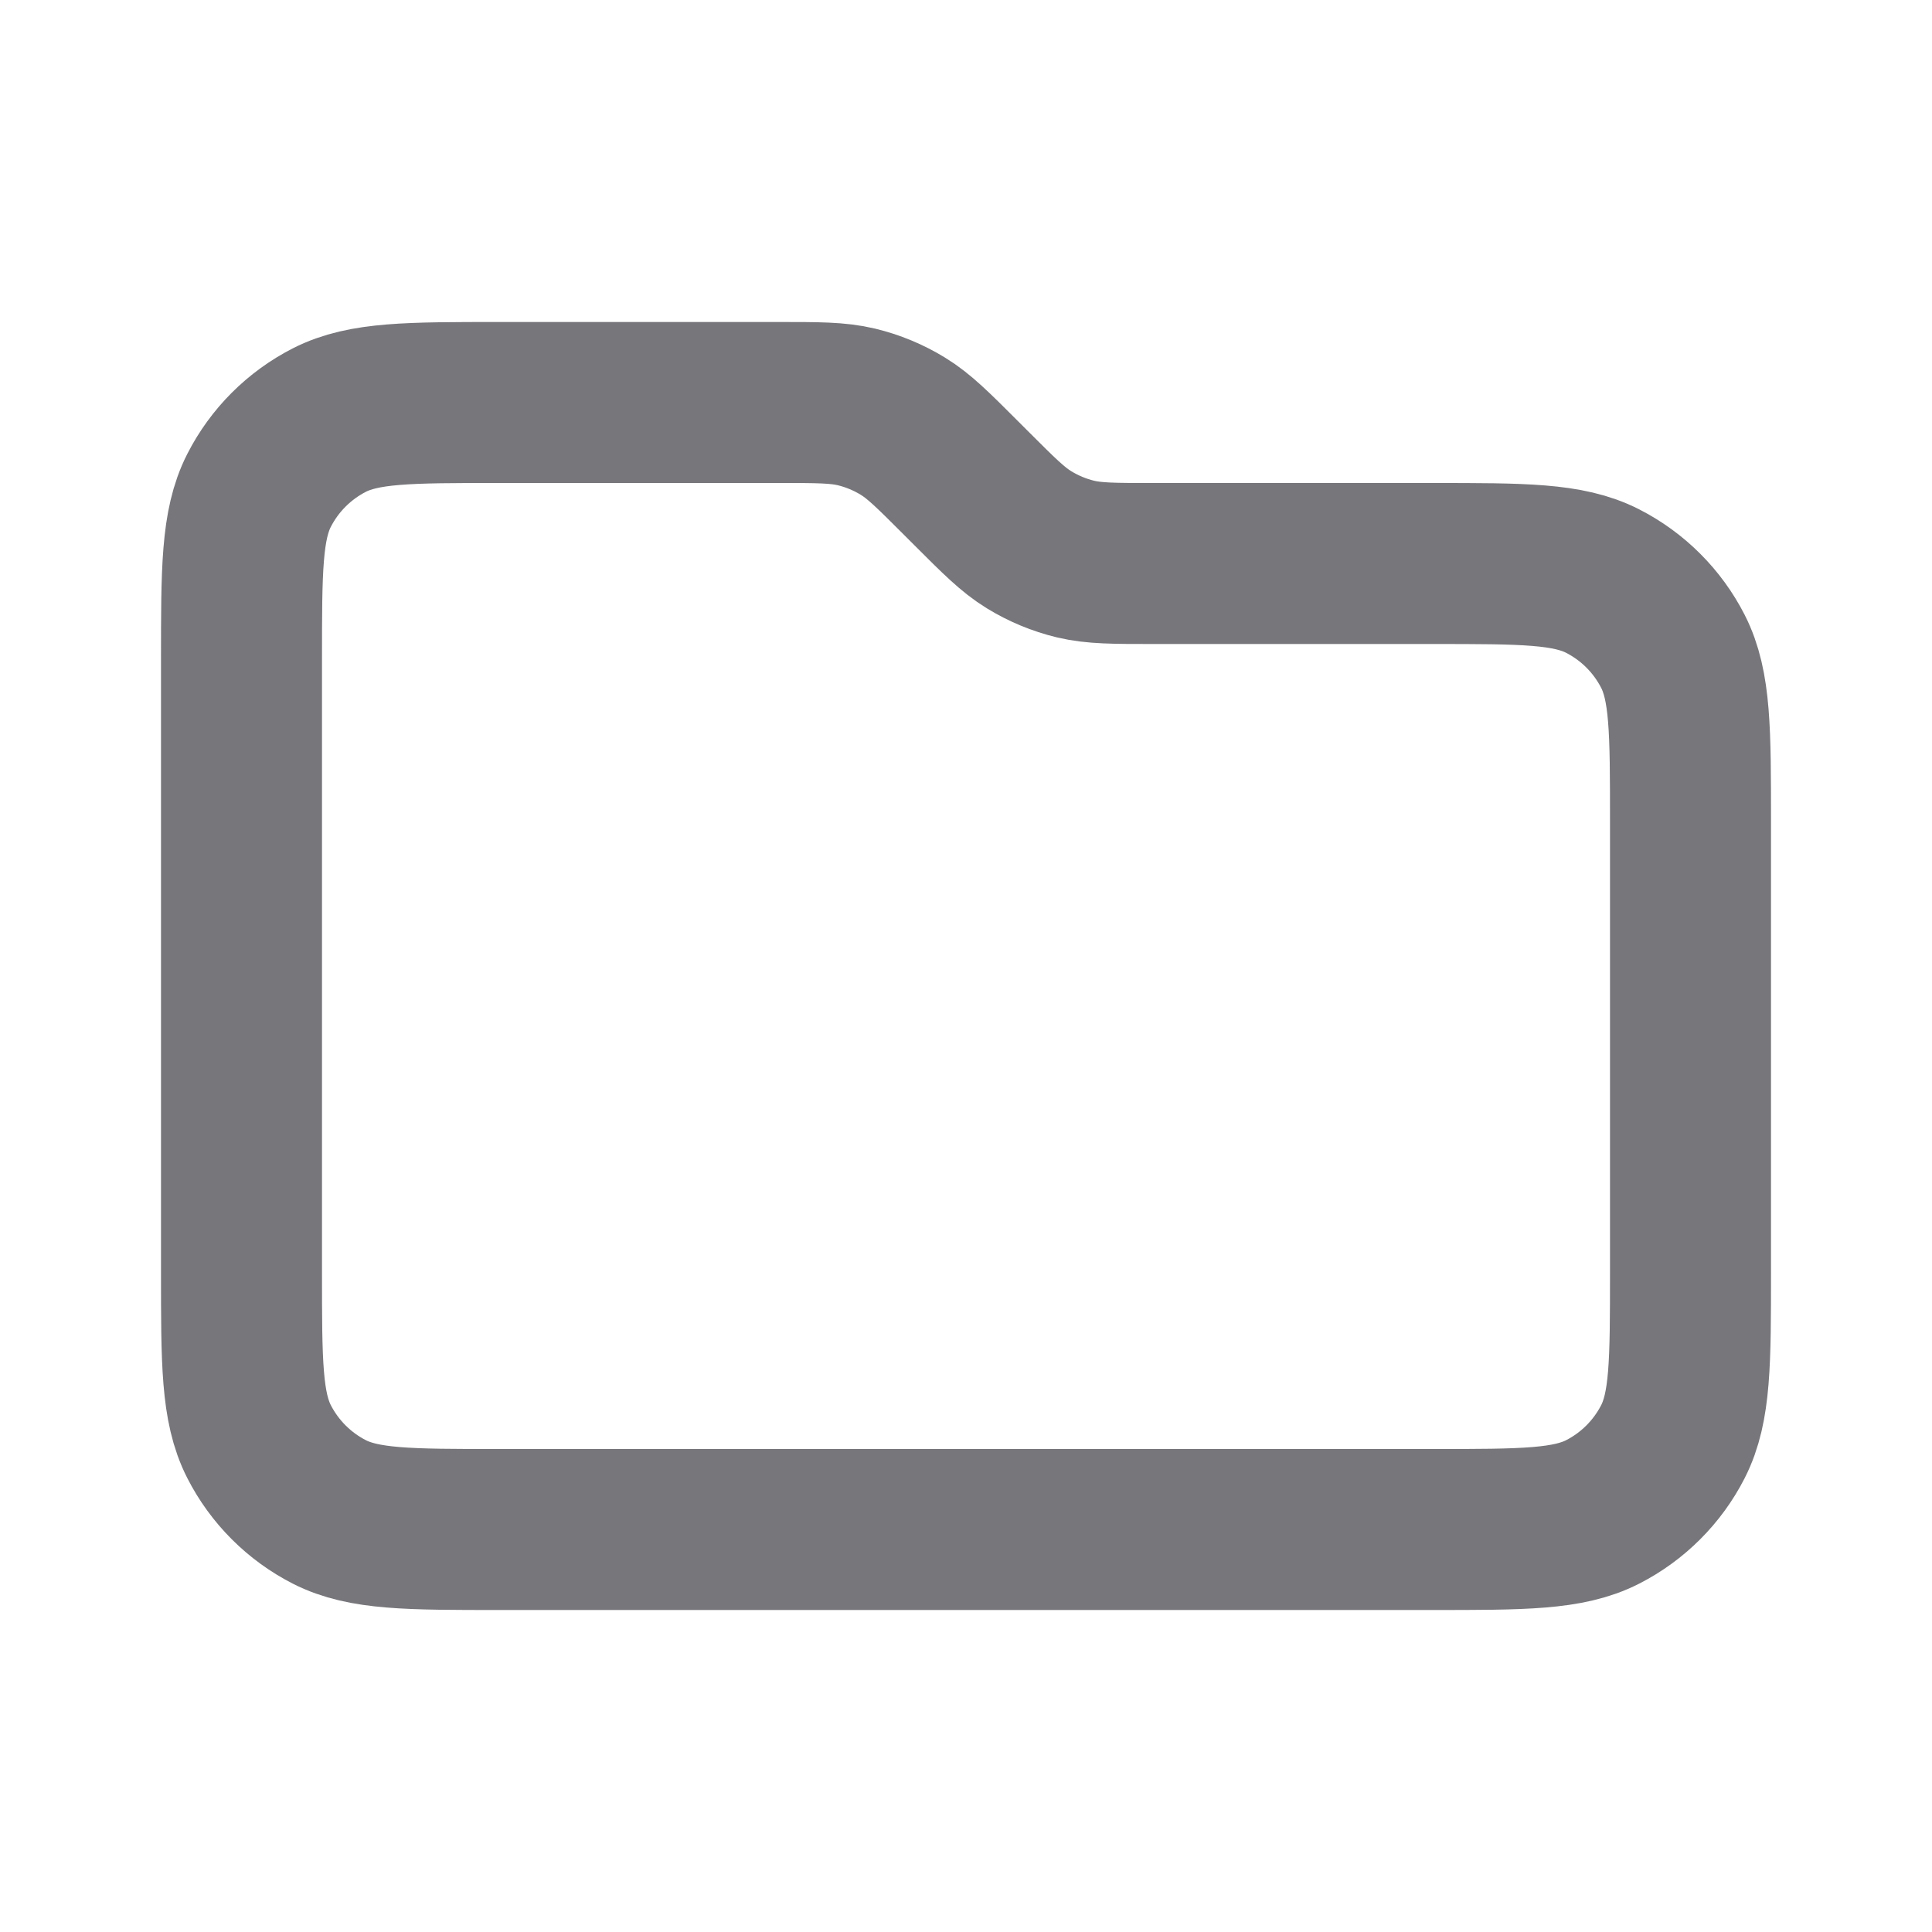
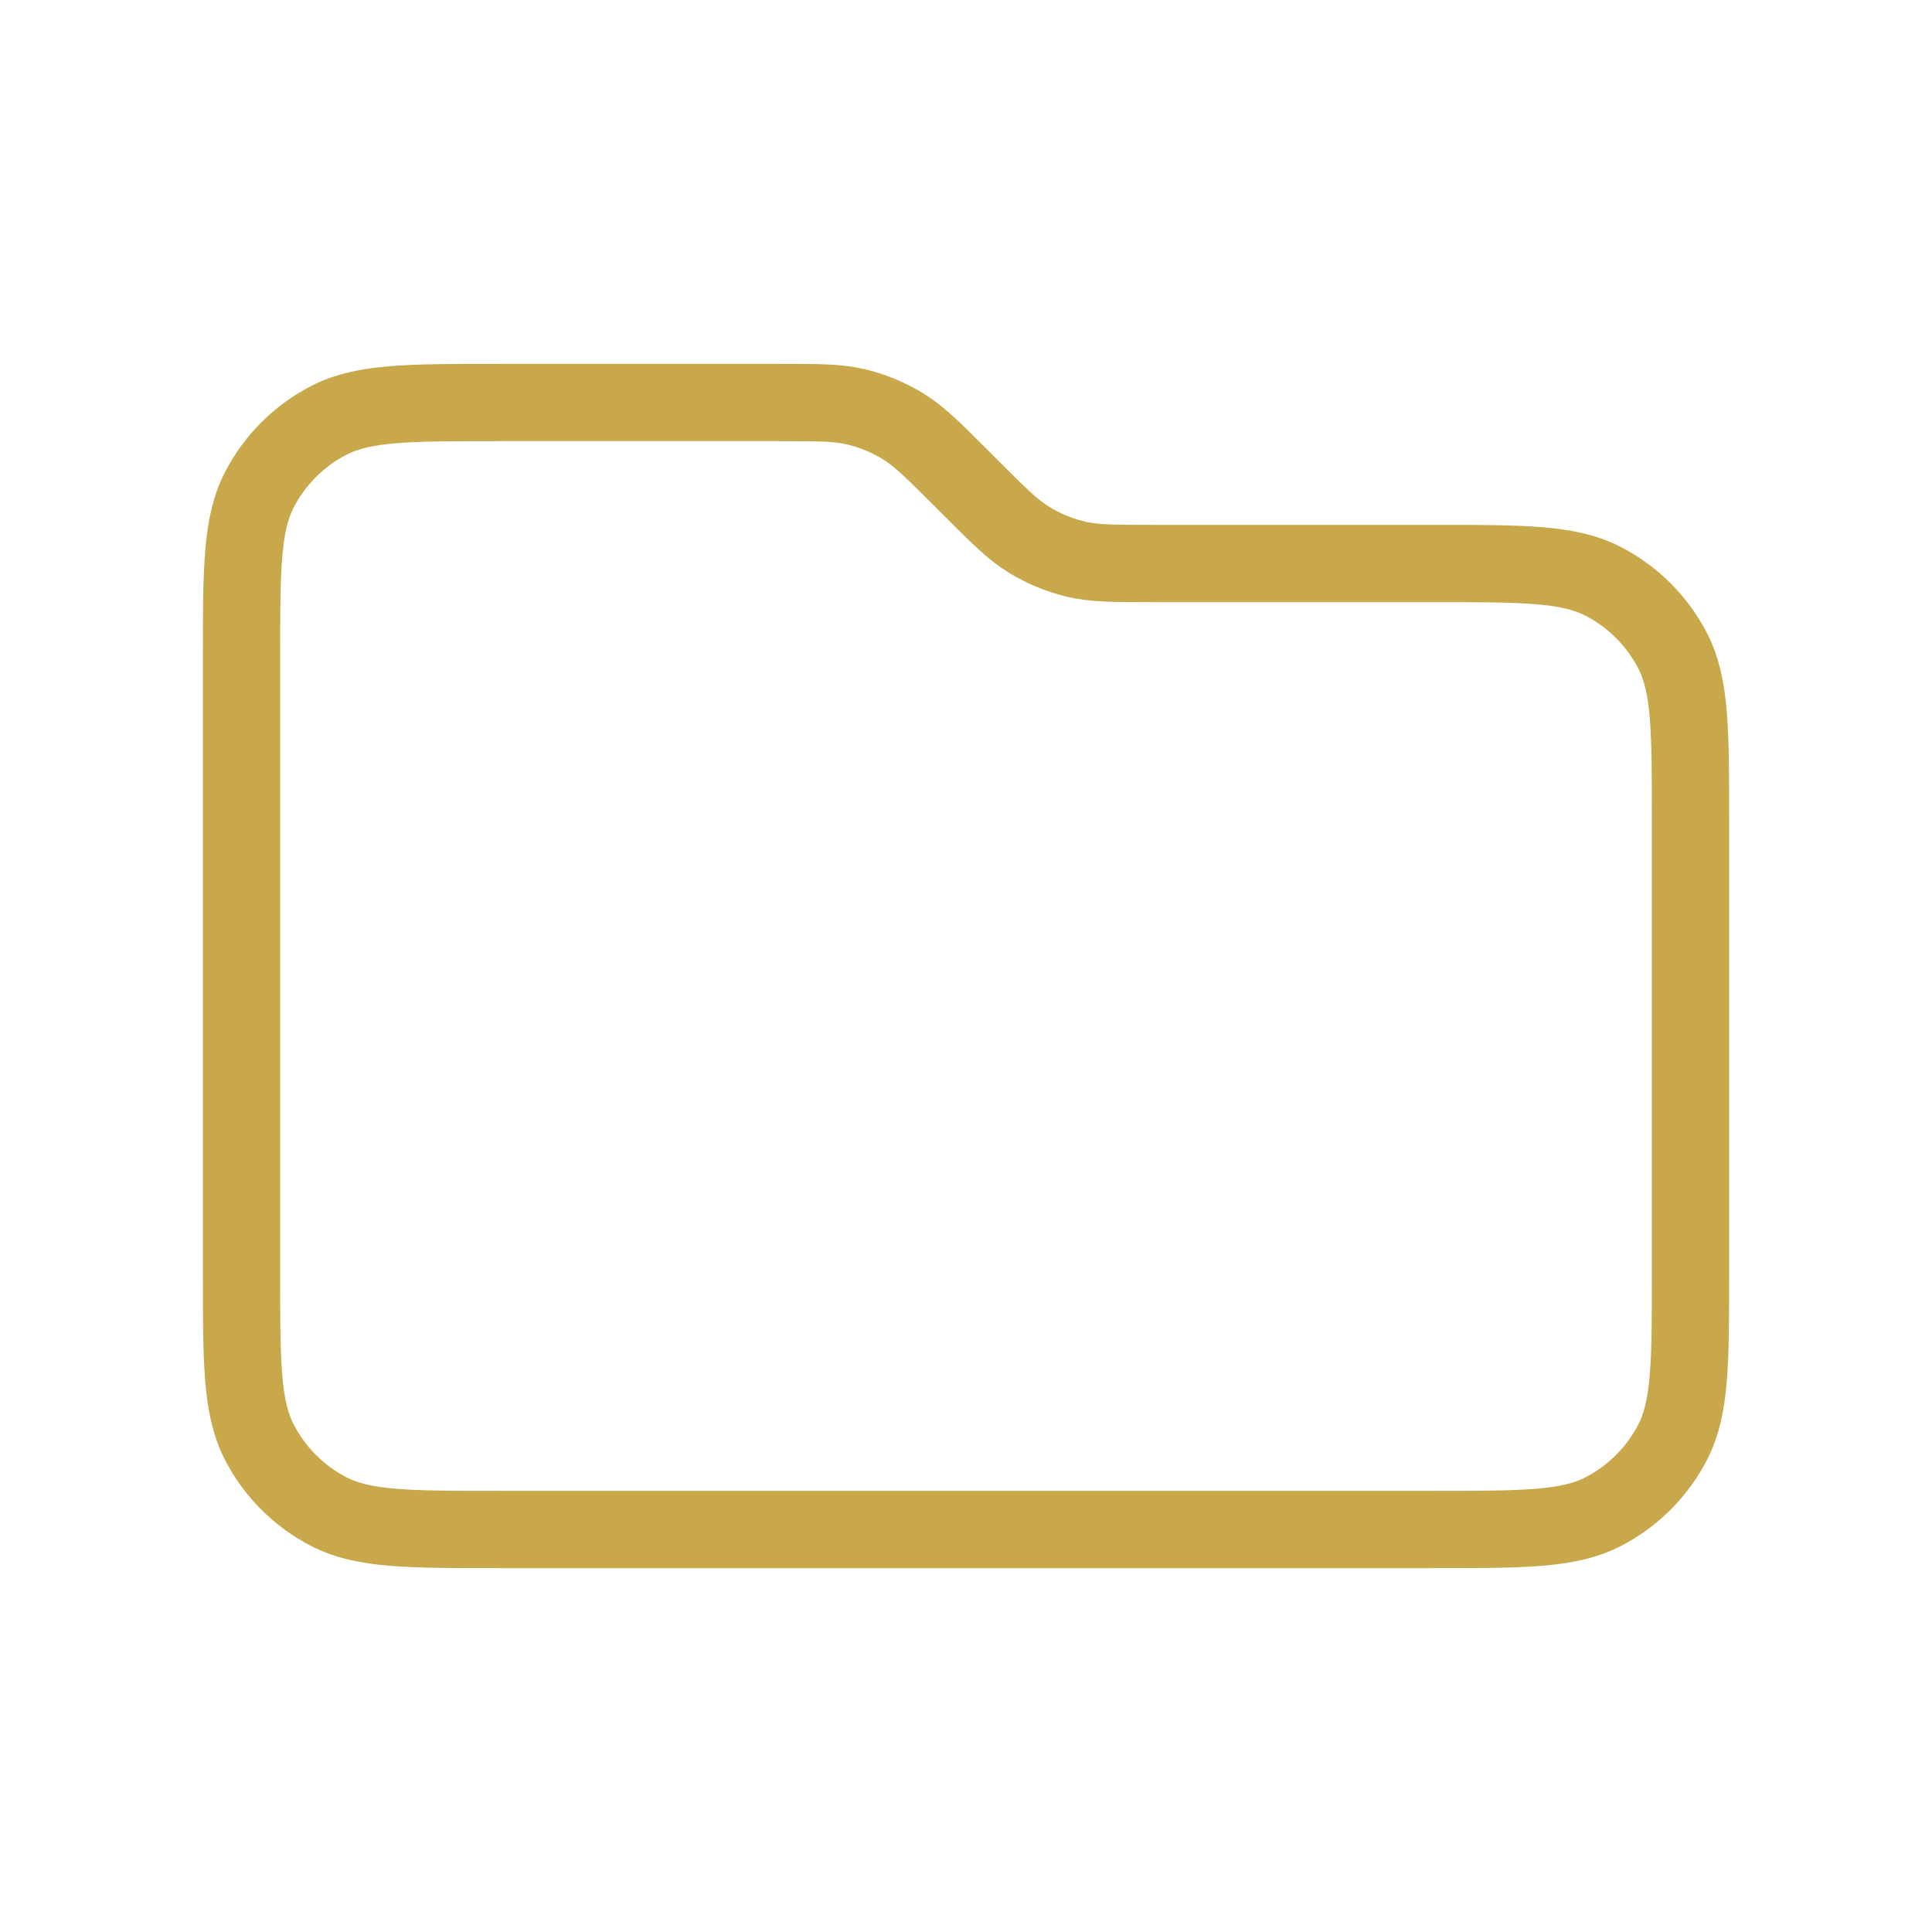
<svg xmlns="http://www.w3.org/2000/svg" width="800px" height="800px" viewBox="0 0 24 24" fill="none">
  <g id="SVGRepo_bgCarrier" stroke-width="0" />
  <g id="SVGRepo_tracerCarrier" stroke-linecap="round" stroke-linejoin="round" />
  <g id="SVGRepo_iconCarrier">
-     <path d="M3 8.2C3 7.08 3 6.52 3.218 6.092C3.41 5.716 3.716 5.41 4.092 5.218C4.52 5 5.08 5 6.2 5H9.675C10.164 5 10.408 5 10.639 5.055C10.842 5.104 11.038 5.185 11.217 5.295C11.418 5.418 11.591 5.591 11.937 5.937L12.063 6.063C12.409 6.409 12.582 6.582 12.783 6.705C12.962 6.815 13.158 6.896 13.361 6.945C13.592 7 13.836 7 14.325 7H17.8C18.92 7 19.48 7 19.908 7.218C20.284 7.41 20.59 7.716 20.782 8.092C21 8.52 21 9.08 21 10.2V15.8C21 16.92 21 17.48 20.782 17.908C20.59 18.284 20.284 18.59 19.908 18.782C19.48 19 18.92 19 17.8 19H6.2C5.08 19 4.52 19 4.092 18.782C3.716 18.59 3.41 18.284 3.218 17.908C3 17.48 3 16.92 3 15.8V8.2Z" stroke="#77767b" stroke-width="2" stroke-linecap="round" stroke-linejoin="round" />
+     <path d="M3 8.2C3 7.08 3 6.52 3.218 6.092C3.41 5.716 3.716 5.41 4.092 5.218C4.52 5 5.08 5 6.2 5H9.675C10.164 5 10.408 5 10.639 5.055C10.842 5.104 11.038 5.185 11.217 5.295C11.418 5.418 11.591 5.591 11.937 5.937L12.063 6.063C12.409 6.409 12.582 6.582 12.783 6.705C12.962 6.815 13.158 6.896 13.361 6.945C13.592 7 13.836 7 14.325 7H17.8C18.92 7 19.48 7 19.908 7.218C20.284 7.41 20.59 7.716 20.782 8.092C21 8.52 21 9.08 21 10.2V15.8C21 16.92 21 17.48 20.782 17.908C20.59 18.284 20.284 18.59 19.908 18.782C19.48 19 18.92 19 17.8 19H6.2C5.08 19 4.52 19 4.092 18.782C3.716 18.59 3.41 18.284 3.218 17.908C3 17.48 3 16.92 3 15.8V8.2Z" stroke="#c9a84c" stroke-width="0.96" stroke-linecap="round" stroke-linejoin="round" />
  </g>
</svg>
